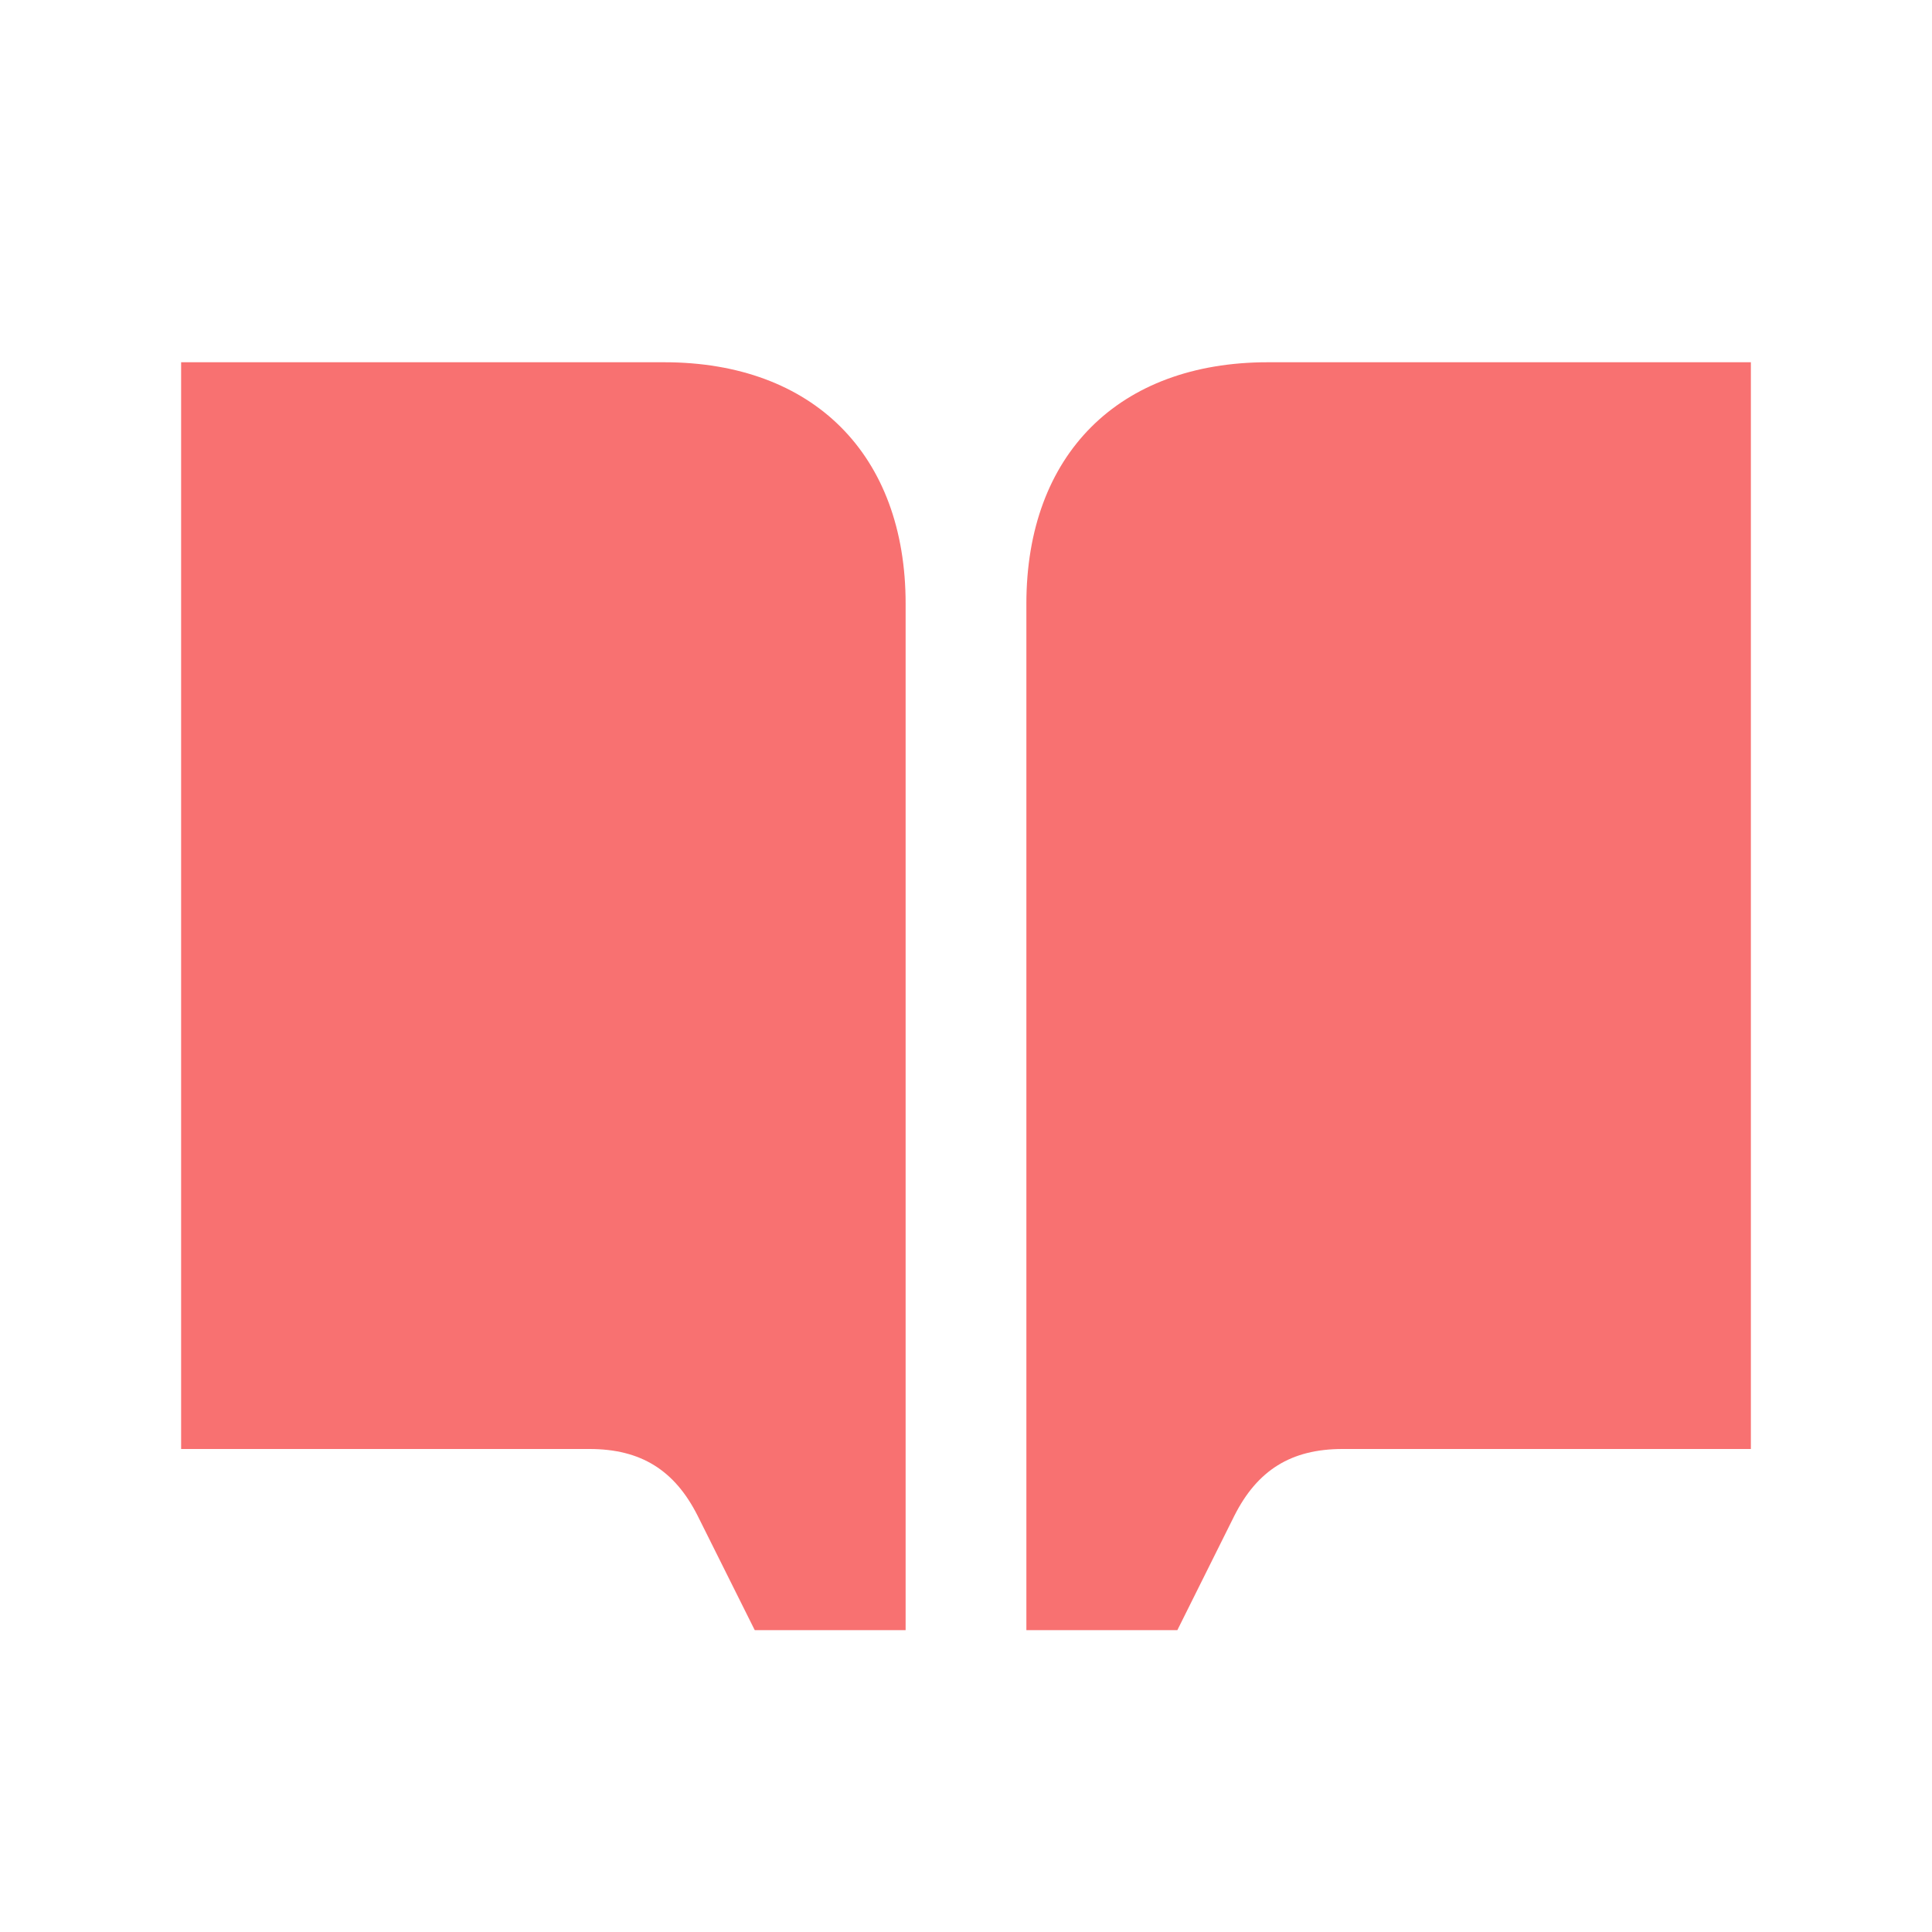
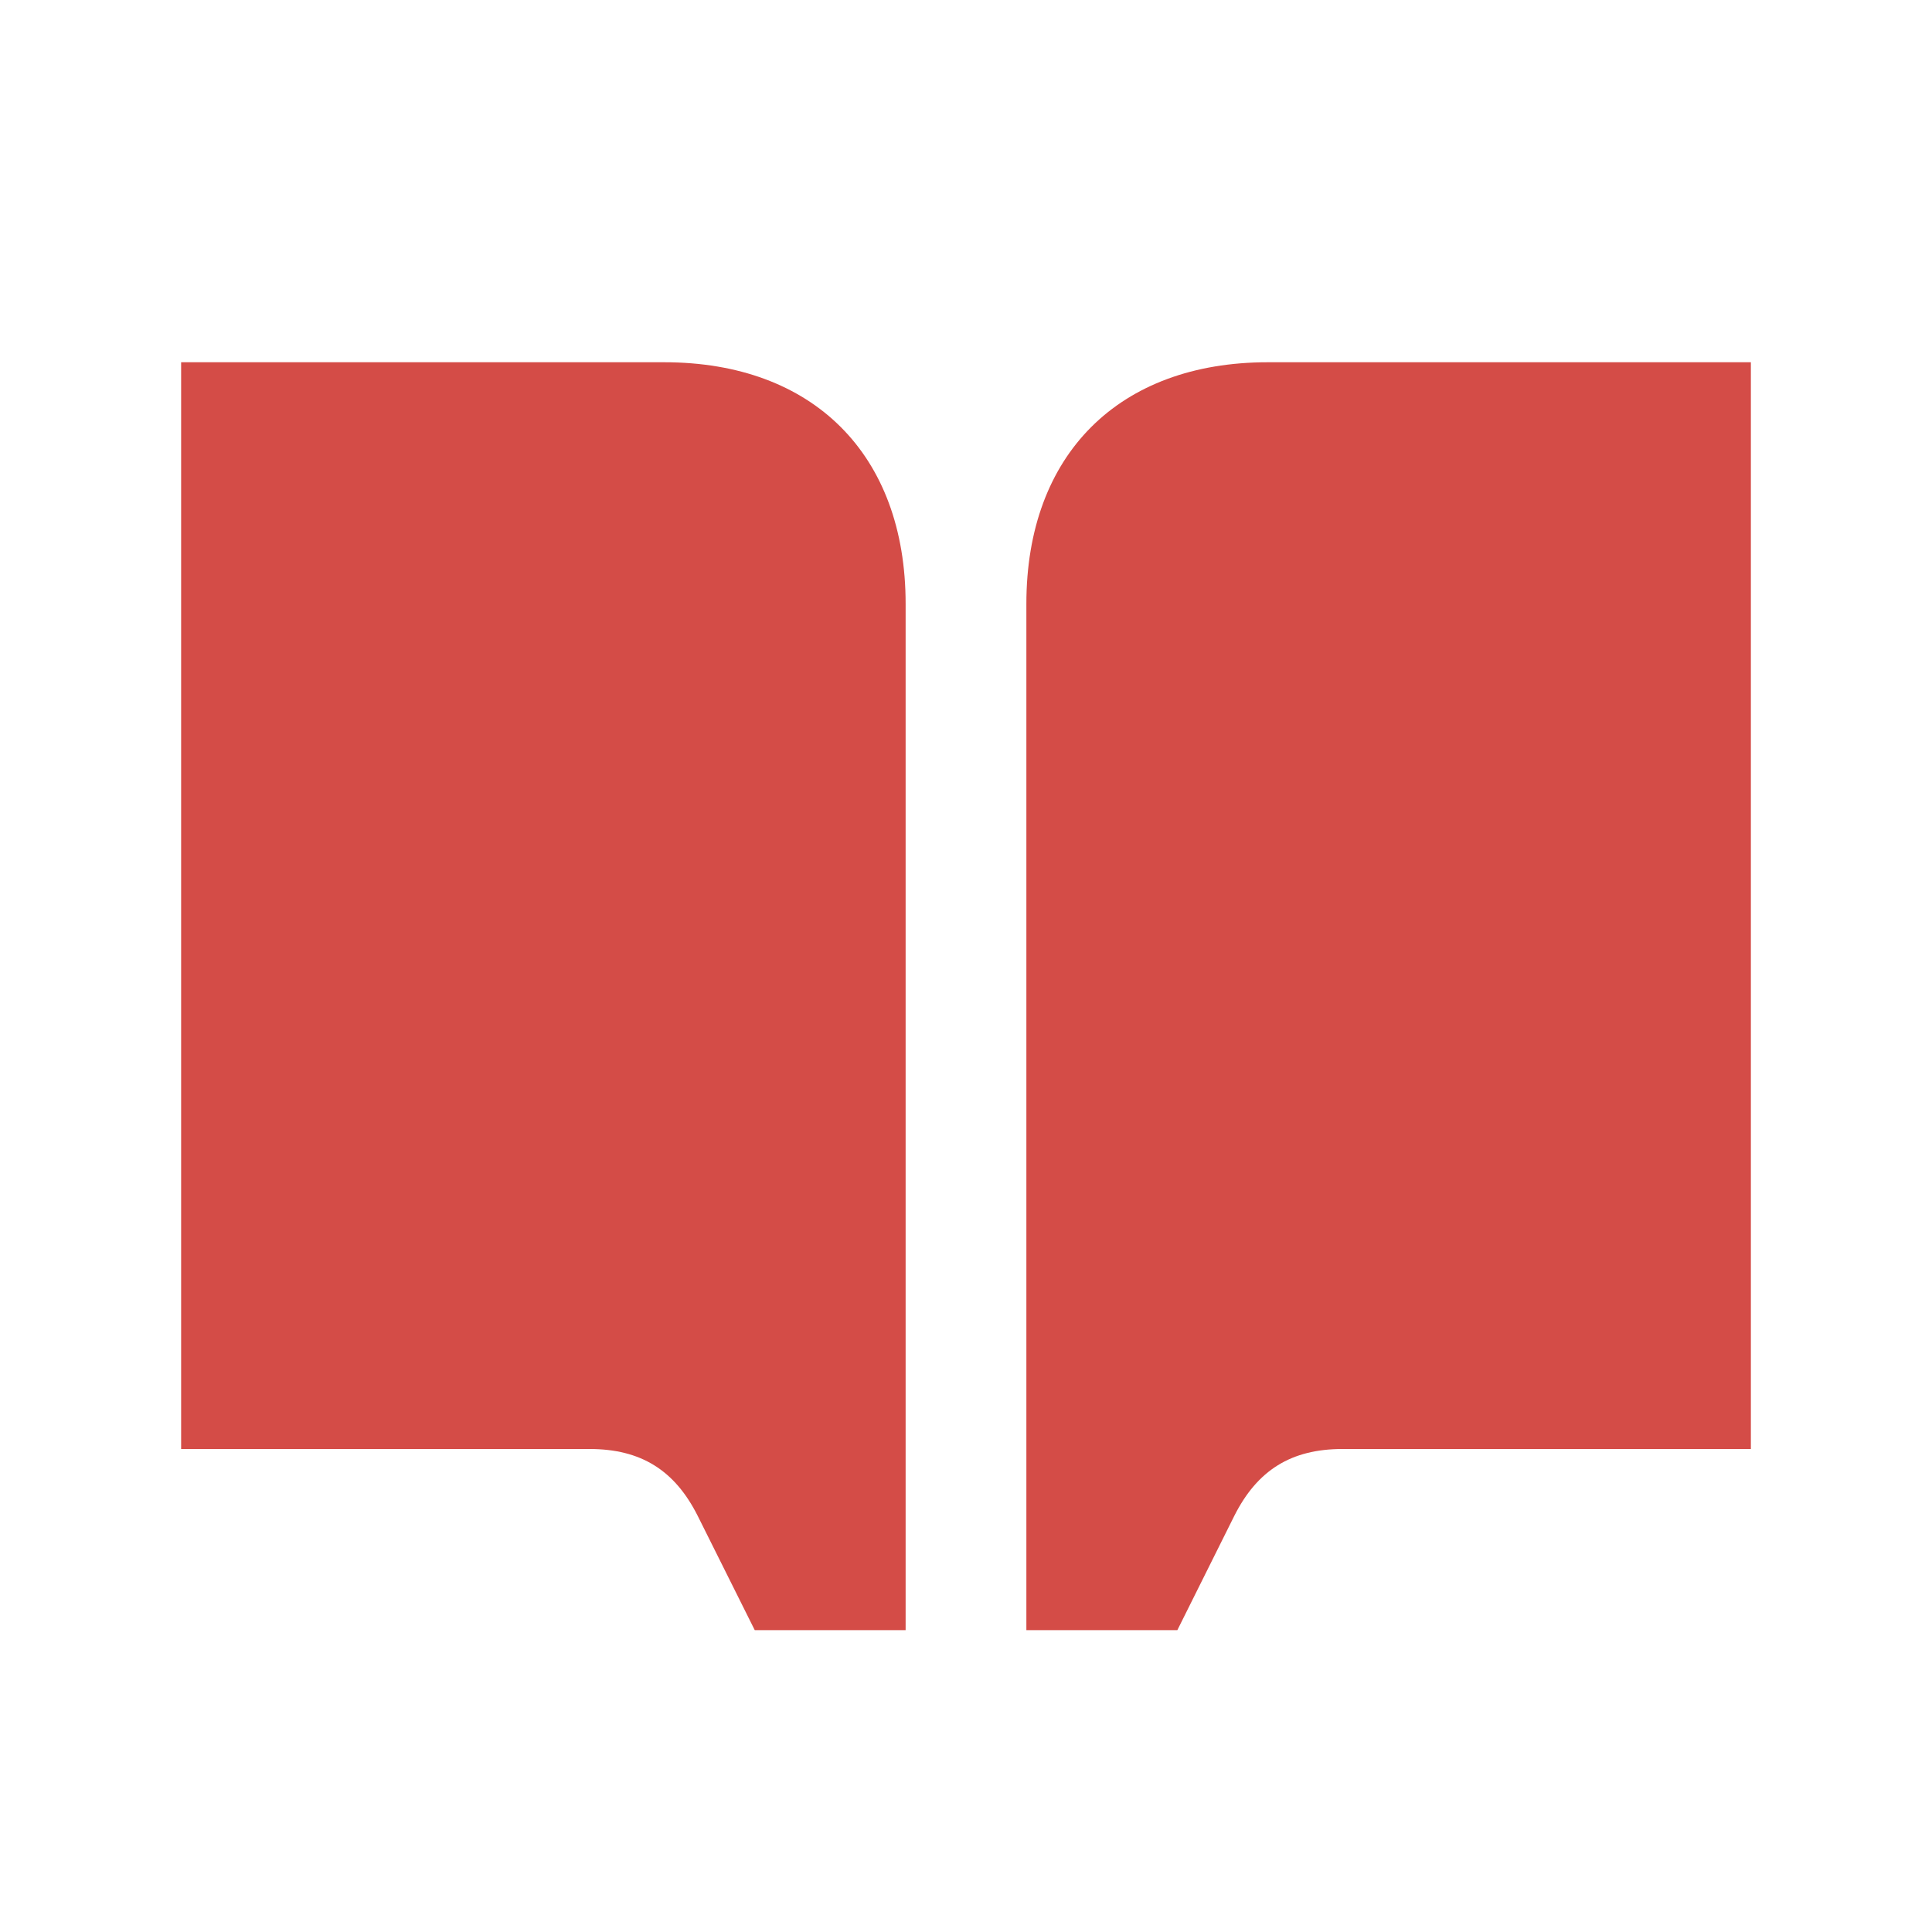
- <svg xmlns="http://www.w3.org/2000/svg" viewBox="0 0 20 20" fill="#F87171">
-   <path d="M9.375 6.25v10.625H7.813l-.591-1.184C6.984 15.219 6.634 15 6.103 15H1.875V3.75h5c1.544 0 2.5.956 2.5 2.5m3.75-2.5c-1.544 0-2.5.956-2.5 2.5v10.625h1.563l.59-1.184c.238-.472.588-.691 1.119-.691h4.228V3.75z" fill="#F87171" />
+ <svg xmlns="http://www.w3.org/2000/svg" viewBox="0 0 20 20" fill="#D44C47">
+   <path d="M9.375 6.25v10.625H7.813l-.591-1.184C6.984 15.219 6.634 15 6.103 15H1.875V3.75h5c1.544 0 2.5.956 2.5 2.5m3.75-2.5c-1.544 0-2.5.956-2.5 2.5v10.625h1.563l.59-1.184c.238-.472.588-.691 1.119-.691h4.228V3.75z" fill="#D44C47" />
</svg>
